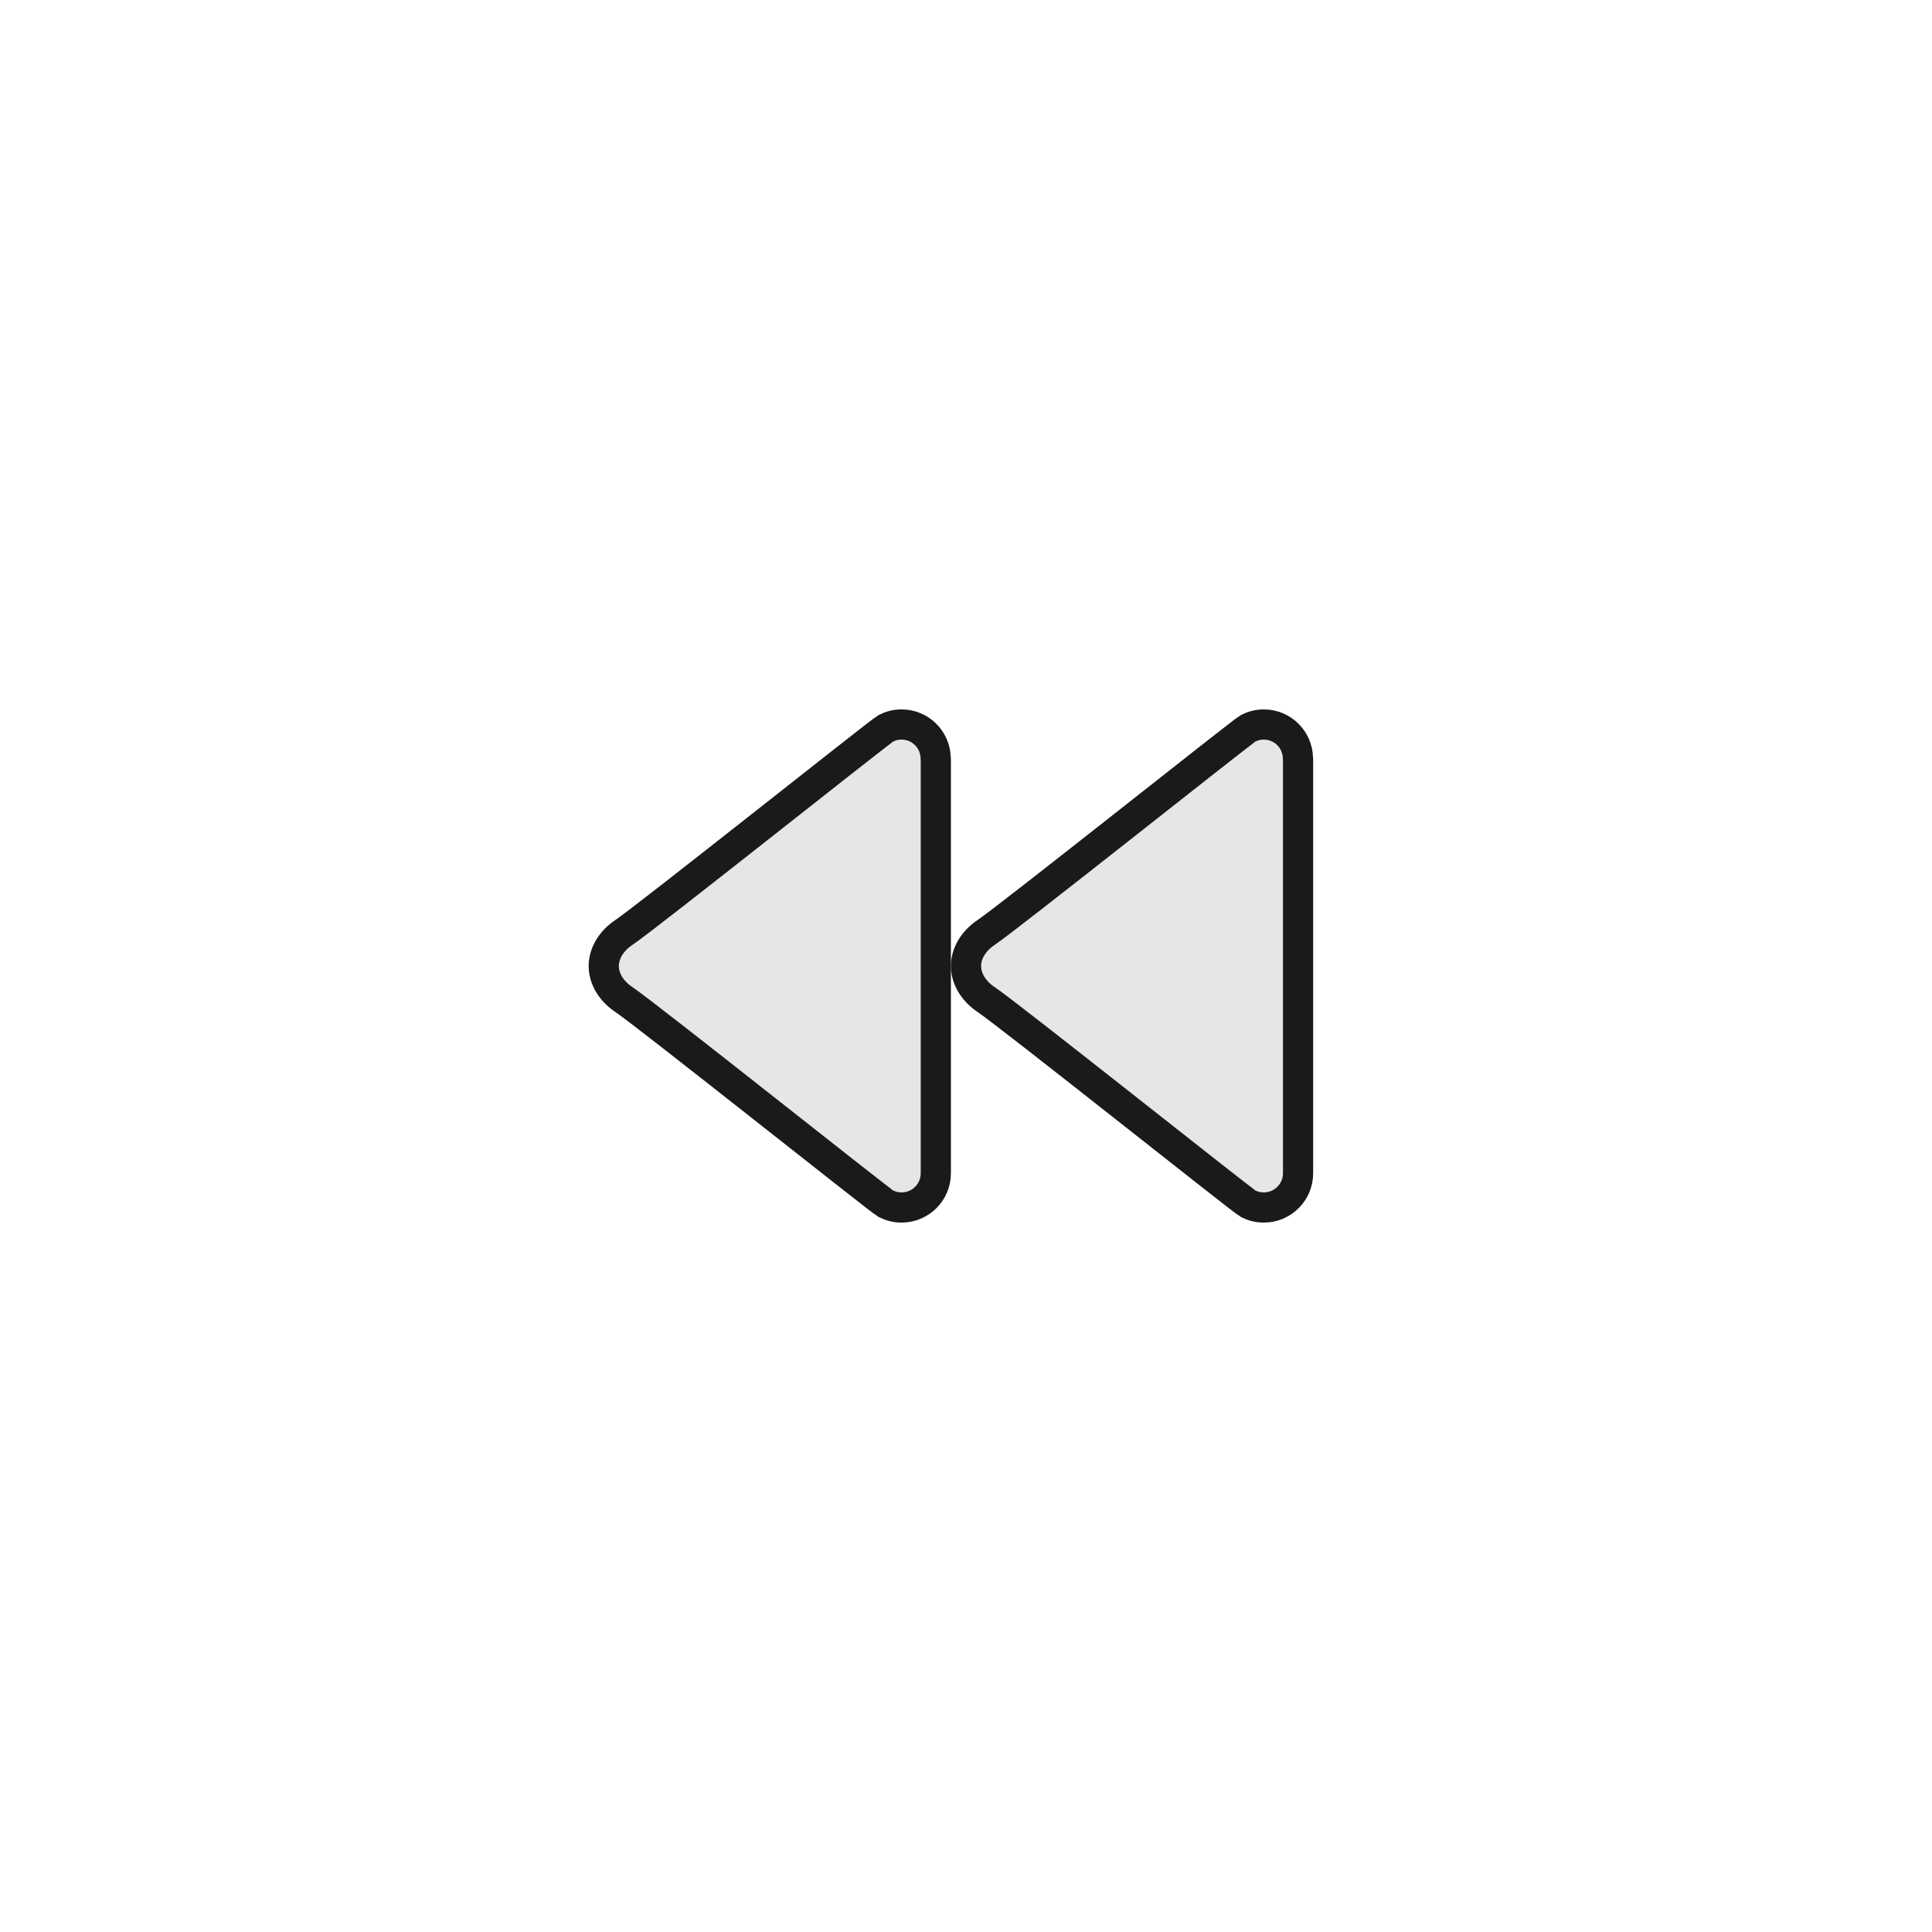
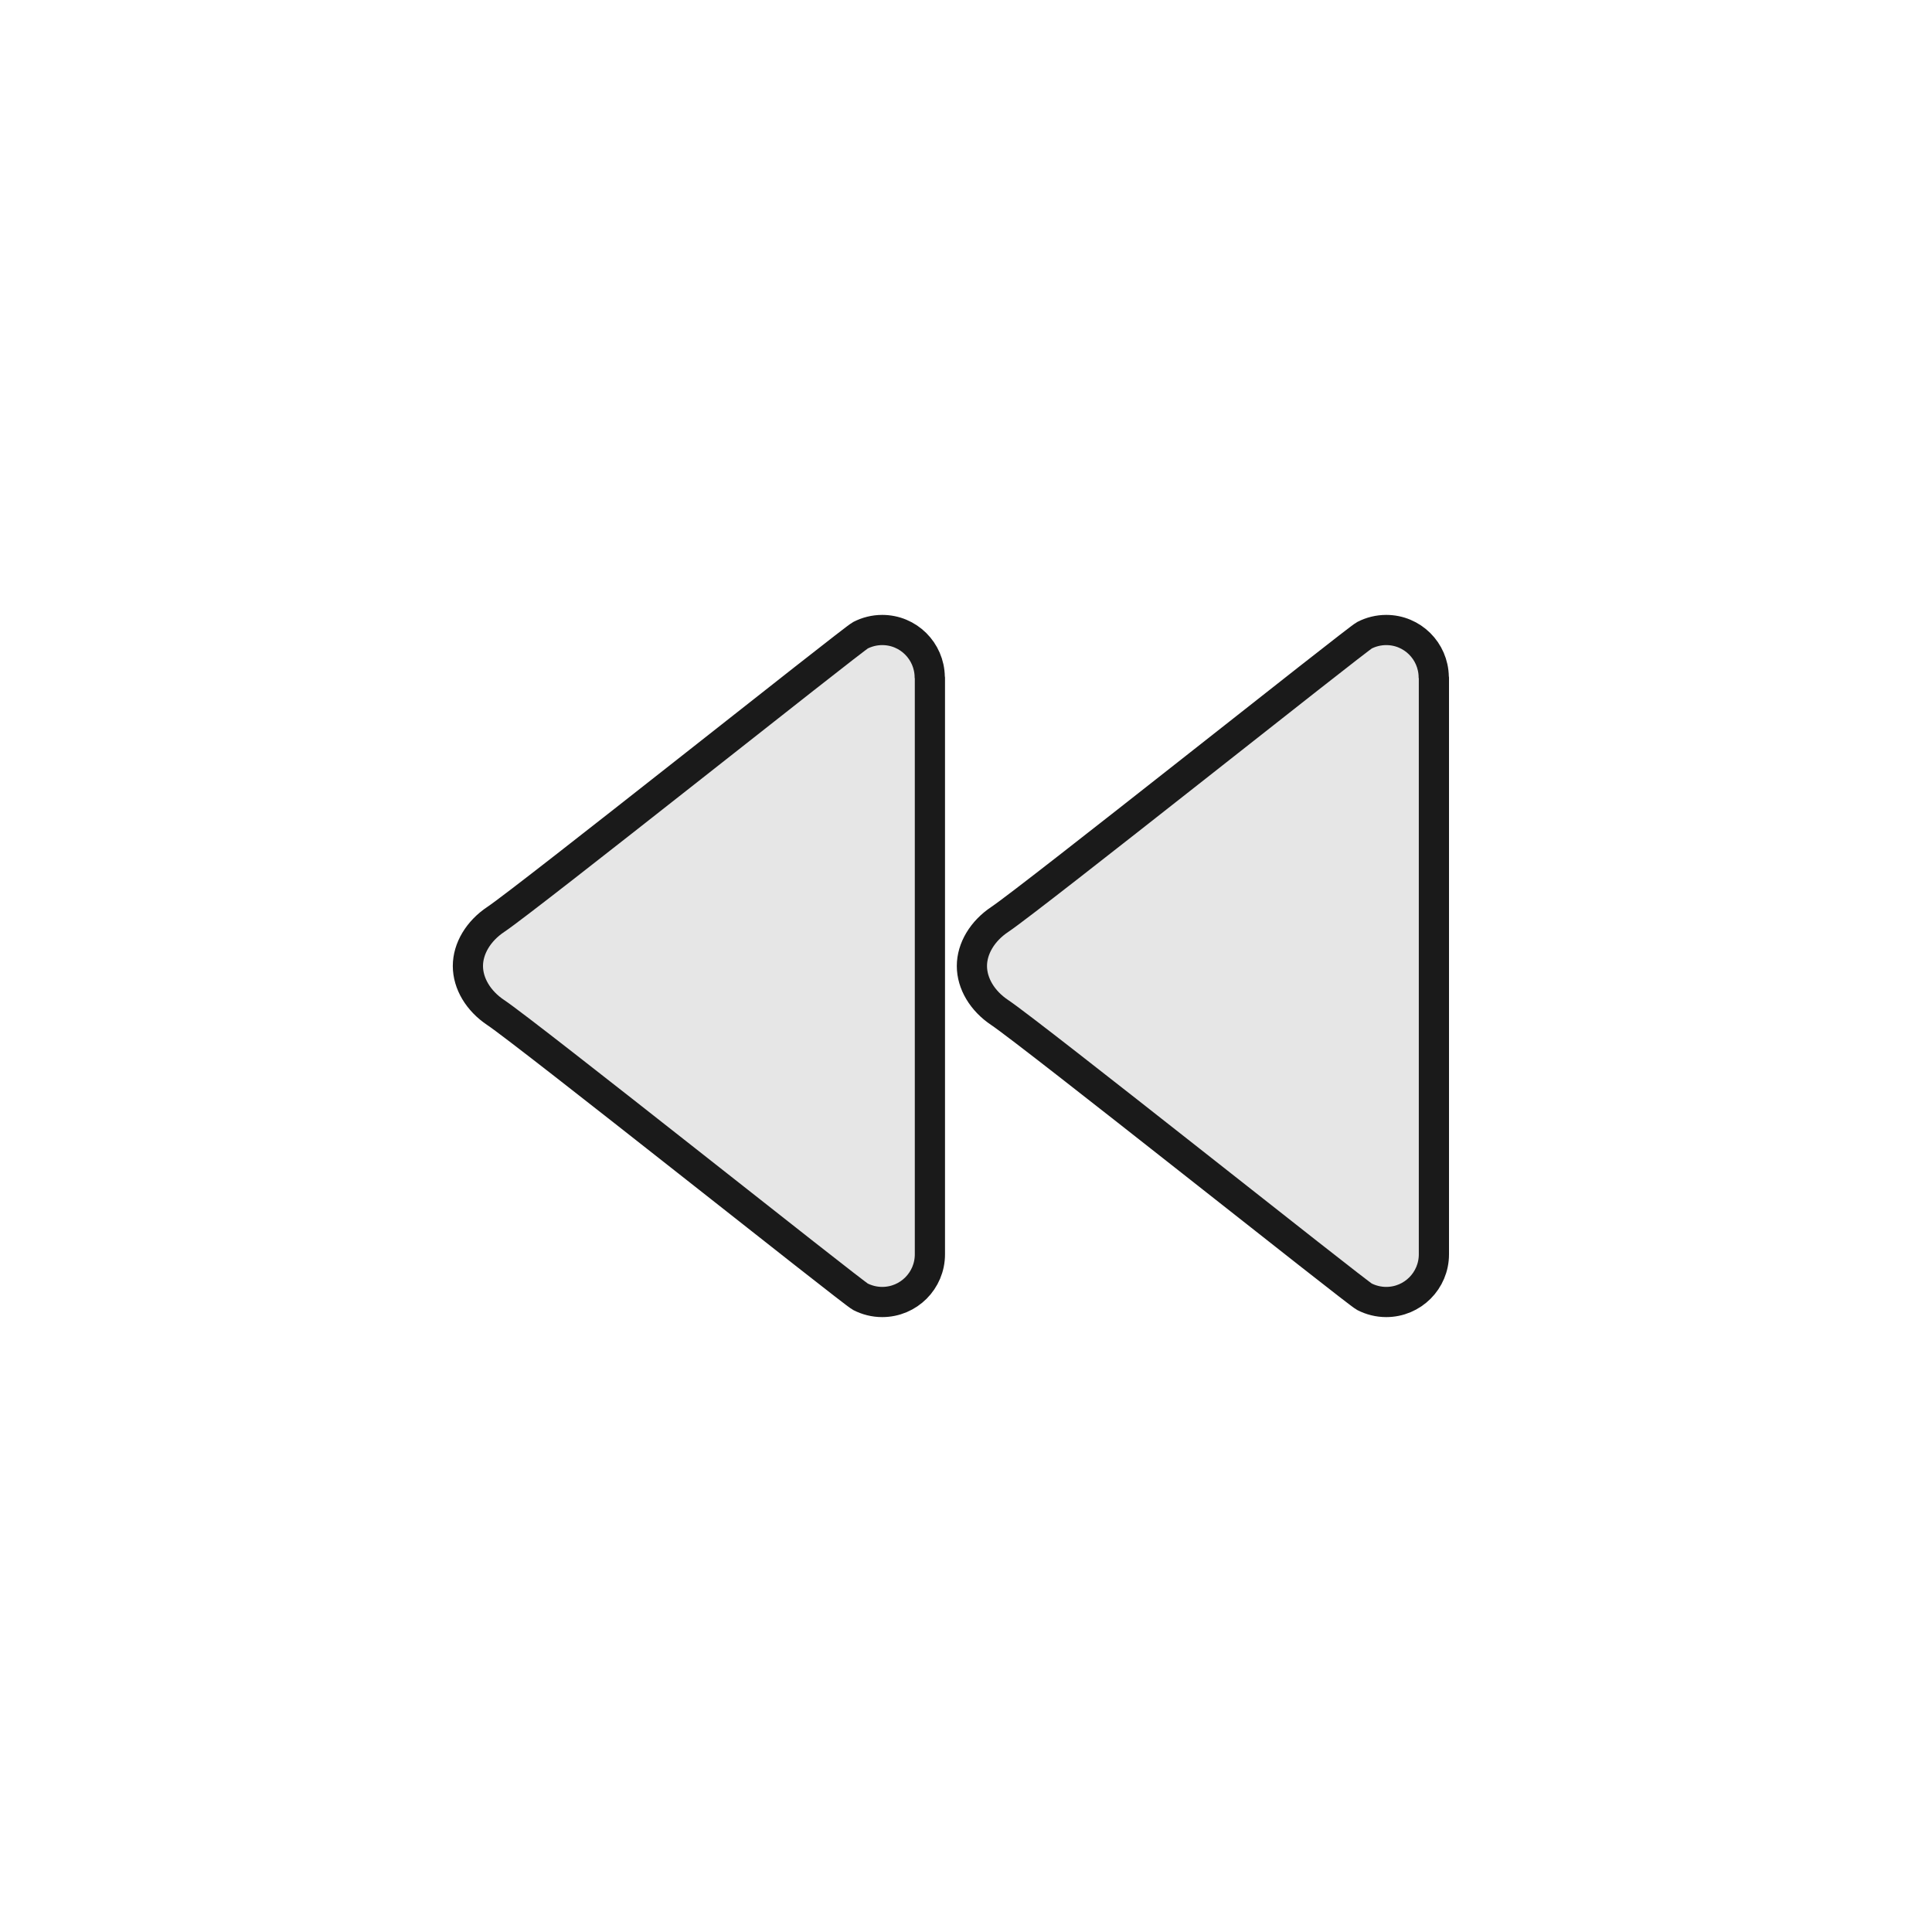
<svg xmlns="http://www.w3.org/2000/svg" version="1.1" id="Calque_1" x="0px" y="0px" width="64px" height="64px" viewBox="0 0 64 64" enable-background="new 0 0 64 64" xml:space="preserve">
  <defs id="defs6" />
-   <g id="g821" transform="matrix(-1,0,0,1,66,0)" style="fill:#e6e6e6;fill-opacity:1;stroke:#1a1a1a">
-     <path style="fill:#e6e6e6;fill-opacity:1;stroke:#1a1a1a" d="M 33.335,30.89 C 32.59,30.393 24.839,24.221 24.655,24.126 24.499,24.046 24.322,24 24.135,24 23.514,24 23.013,24.499 23.004,25.118 23.003,25.123 23,25.127 23,25.132 l 0,13.733 c 0,0.627 0.508,1.135 1.135,1.135 0.188,0 0.364,-0.046 0.521,-0.126 0.185,-0.095 7.937,-6.27 8.682,-6.766 C 33.752,32.832 34,32.416 34,32 34,31.584 33.751,31.167 33.335,30.89 Z" id="Resume" />
-     <path id="path817" d="M 45.335,30.89 C 44.59,30.393 36.839,24.221 36.655,24.126 36.499,24.046 36.322,24 36.135,24 35.514,24 35.013,24.499 35.004,25.118 35.003,25.123 35,25.127 35,25.132 l 0,13.733 c 0,0.627 0.508,1.135 1.135,1.135 0.188,0 0.364,-0.046 0.521,-0.126 0.185,-0.095 7.937,-6.27 8.682,-6.766 C 45.752,32.832 46,32.416 46,32 46,31.584 45.751,31.167 45.335,30.89 Z" style="fill:#e6e6e6;fill-opacity:1;stroke:#1a1a1a" />
+   <g id="g821" transform="matrix(-1.391304,0,0,1.391304,79.5,-12.52174)" style="fill:#e6e6e6;fill-opacity:1;stroke:#1a1a1a;stroke-width:0.719;stroke-miterlimit:4;stroke-dasharray:none">
+     <path style="fill:#e6e6e6;fill-opacity:1;stroke:#1a1a1a;stroke-width:0.719;stroke-miterlimit:4;stroke-dasharray:none" d="M 33.335,30.89 C 32.59,30.393 24.839,24.221 24.655,24.126 24.499,24.046 24.322,24 24.135,24 23.514,24 23.013,24.499 23.004,25.118 23.003,25.123 23,25.127 23,25.132 v 13.733 c 0,0.627 0.508,1.135 1.135,1.135 0.188,0 0.364,-0.046 0.521,-0.126 0.185,-0.095 7.937,-6.27 8.682,-6.766 C 33.752,32.832 34,32.416 34,32 34,31.584 33.751,31.167 33.335,30.89 Z" id="Resume" />
+     <path id="path817" d="M 45.335,30.89 C 44.59,30.393 36.839,24.221 36.655,24.126 36.499,24.046 36.322,24 36.135,24 35.514,24 35.013,24.499 35.004,25.118 35.003,25.123 35,25.127 35,25.132 v 13.733 c 0,0.627 0.508,1.135 1.135,1.135 0.188,0 0.364,-0.046 0.521,-0.126 0.185,-0.095 7.937,-6.27 8.682,-6.766 C 45.752,32.832 46,32.416 46,32 46,31.584 45.751,31.167 45.335,30.89 Z" style="fill:#e6e6e6;fill-opacity:1;stroke:#1a1a1a;stroke-width:0.719;stroke-miterlimit:4;stroke-dasharray:none" />
  </g>
</svg>
